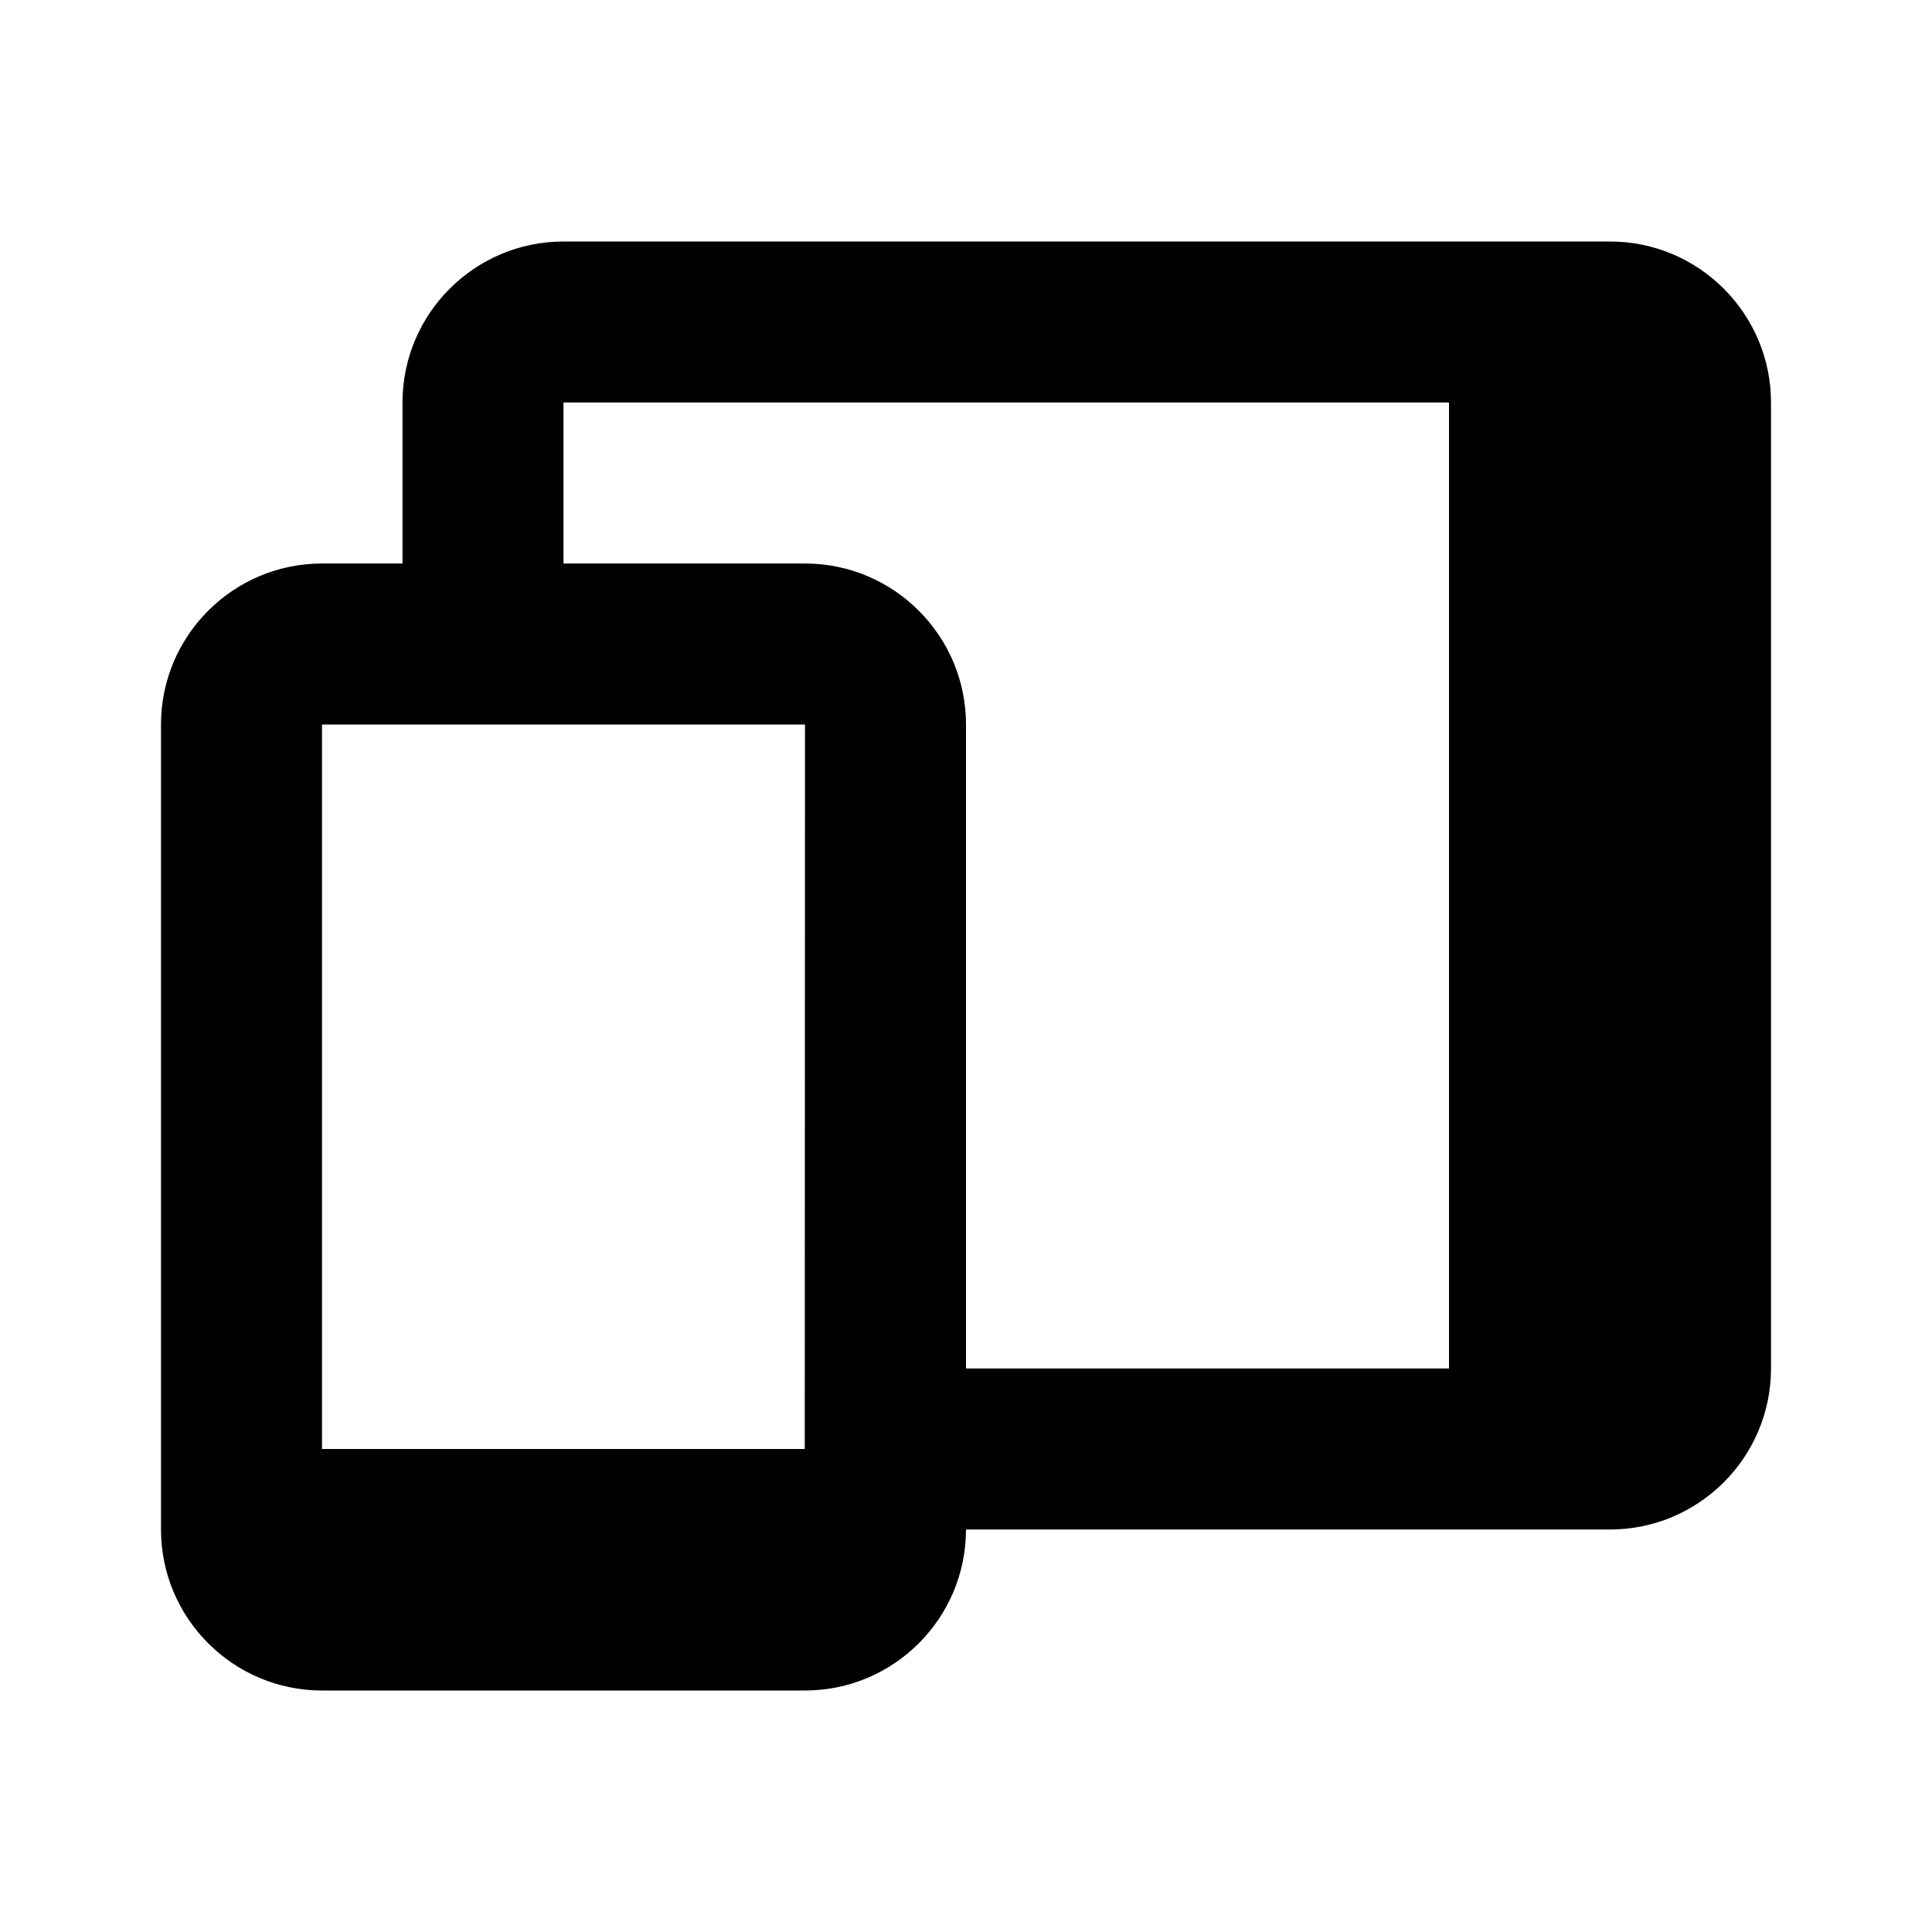
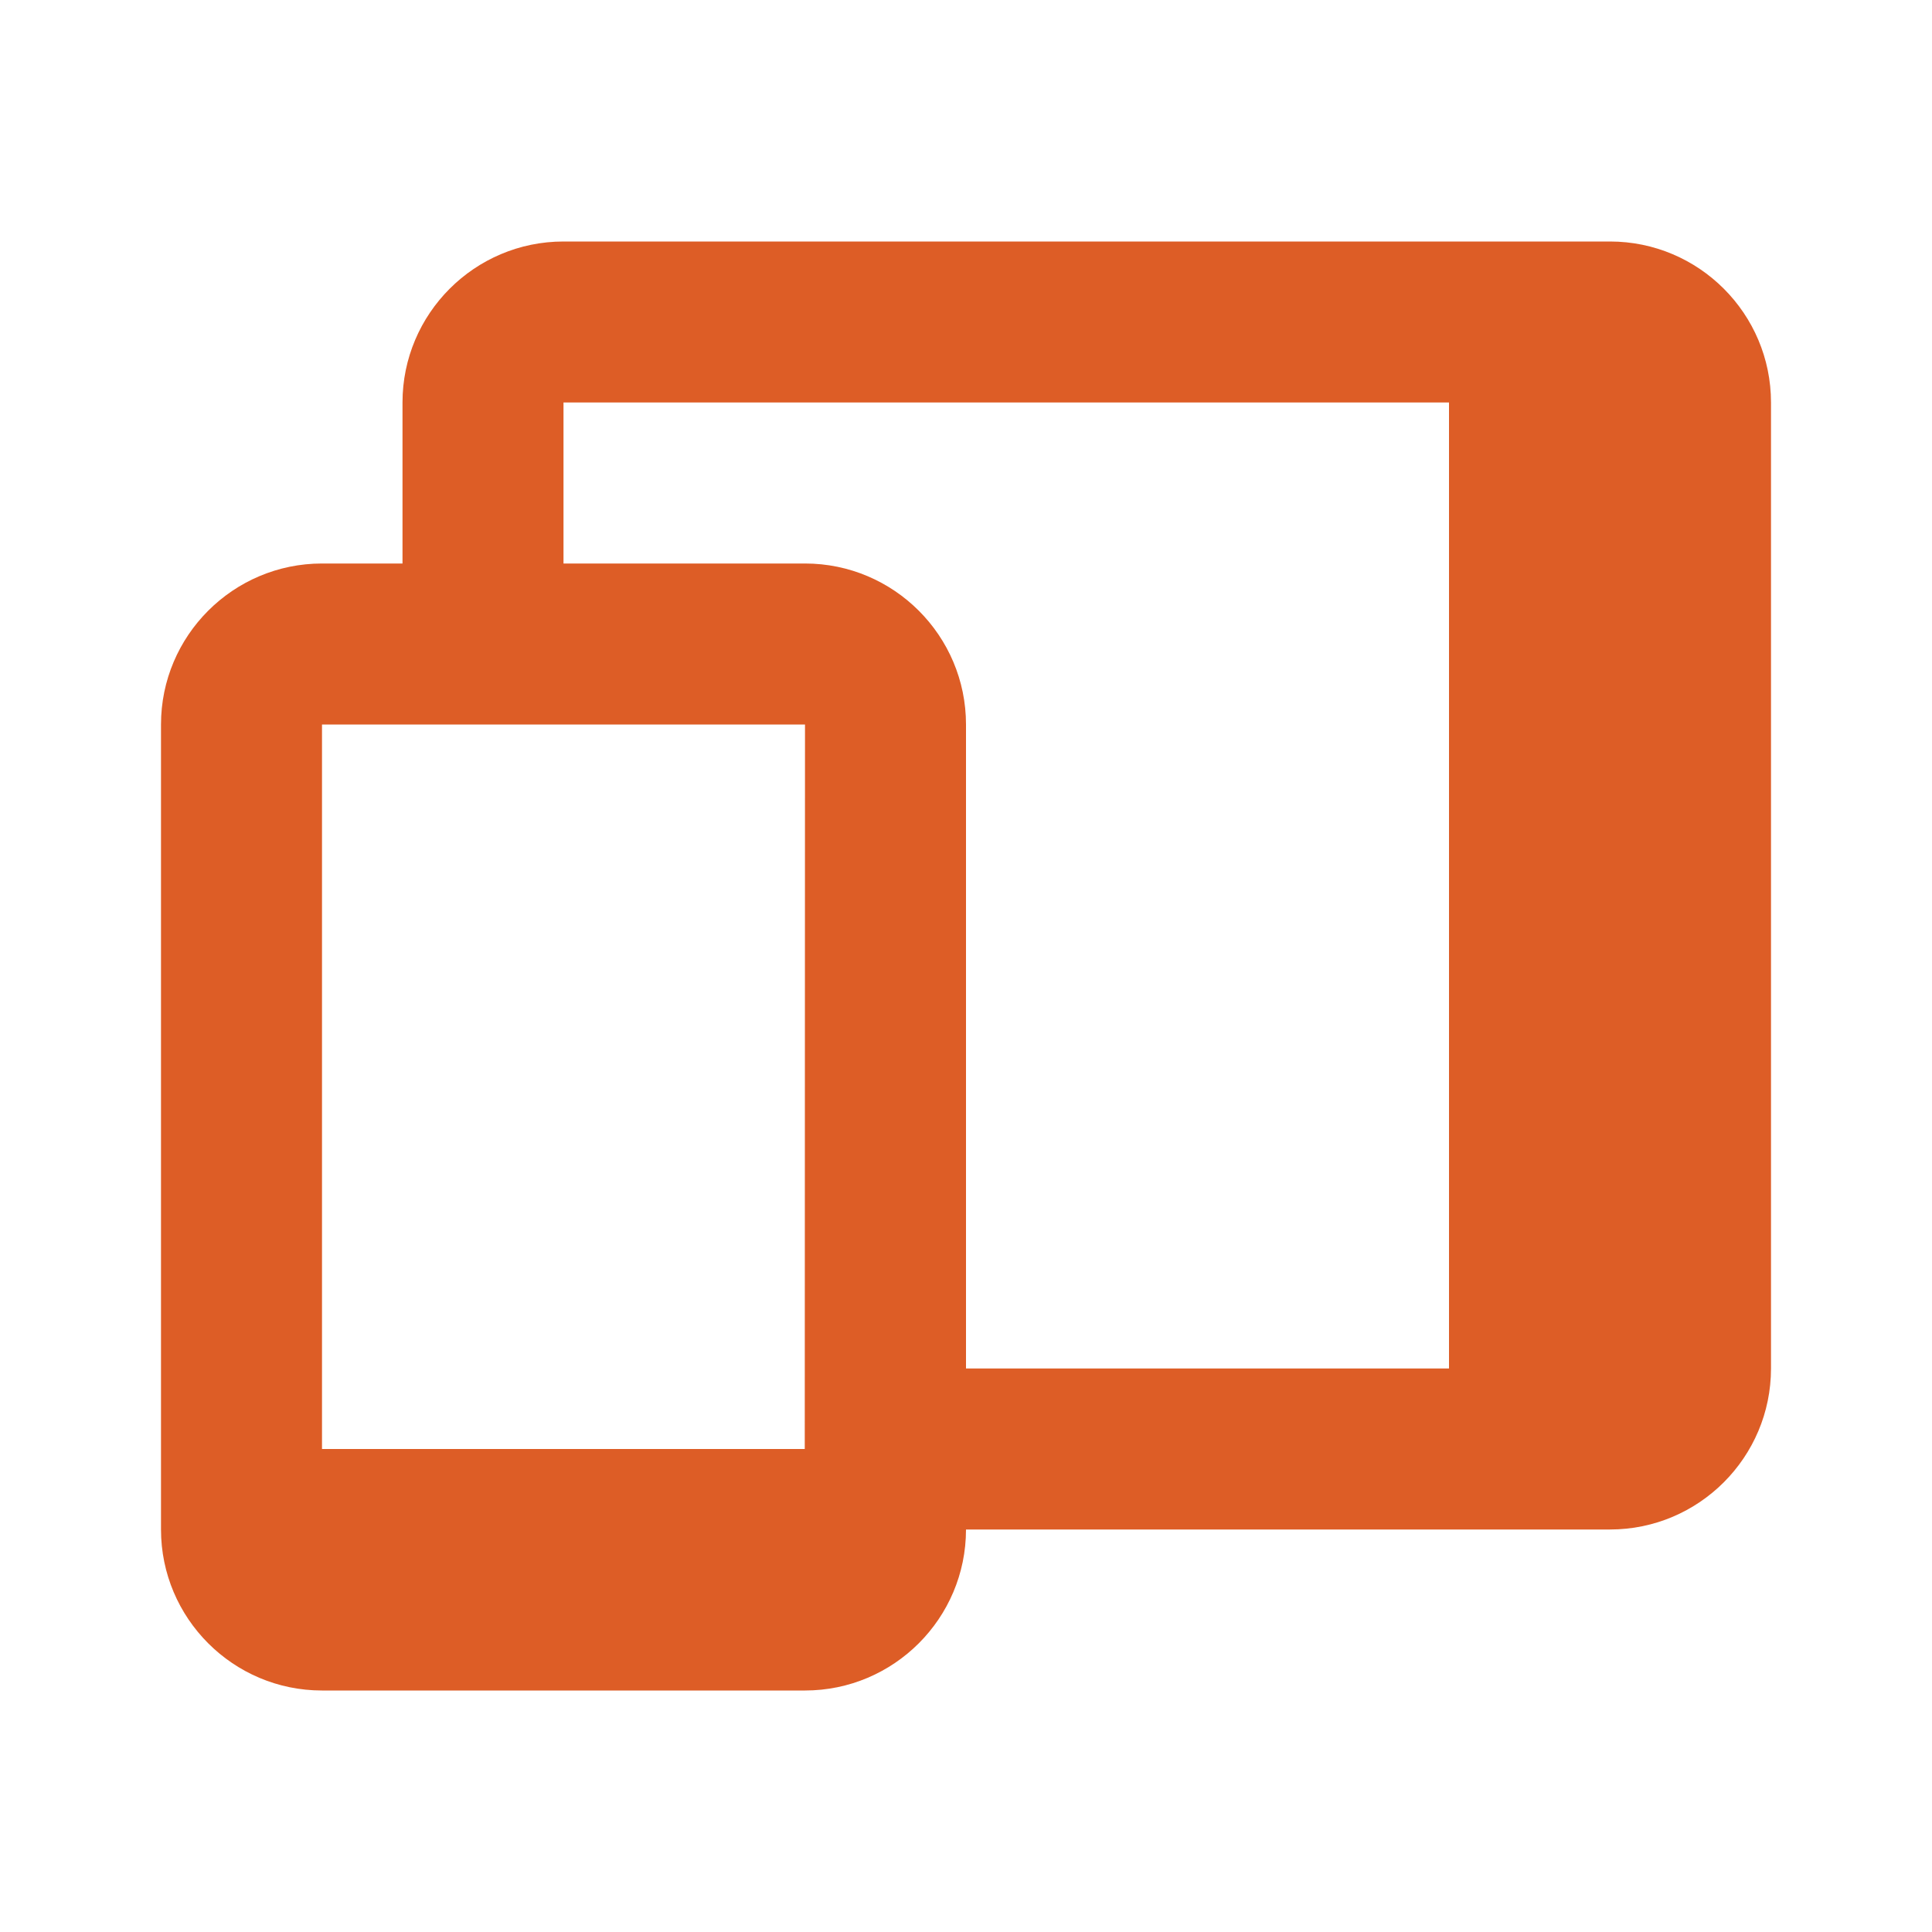
- <svg xmlns="http://www.w3.org/2000/svg" width="24" height="24" viewBox="0 0 24 24">
+ <svg xmlns="http://www.w3.org/2000/svg" fill="#dd5d26" width="24" height="24" viewBox="0 0 24 24">
  <path d="M20,3H7C5.897,3,5,3.897,5,5v2H4C2.897,7,2,7.897,2,9v10c0,1.103,0.897,2,2,2h6c1.103,0,2-0.897,2-2h8c1.103,0,2-0.897,2-2 V5C22,3.897,21.103,3,20,3z M6,9h4l-0.003,9H4V9H6z M12,17V9c0-1.103-0.897-2-2-2H7V5h11v12H12z" />
</svg>
